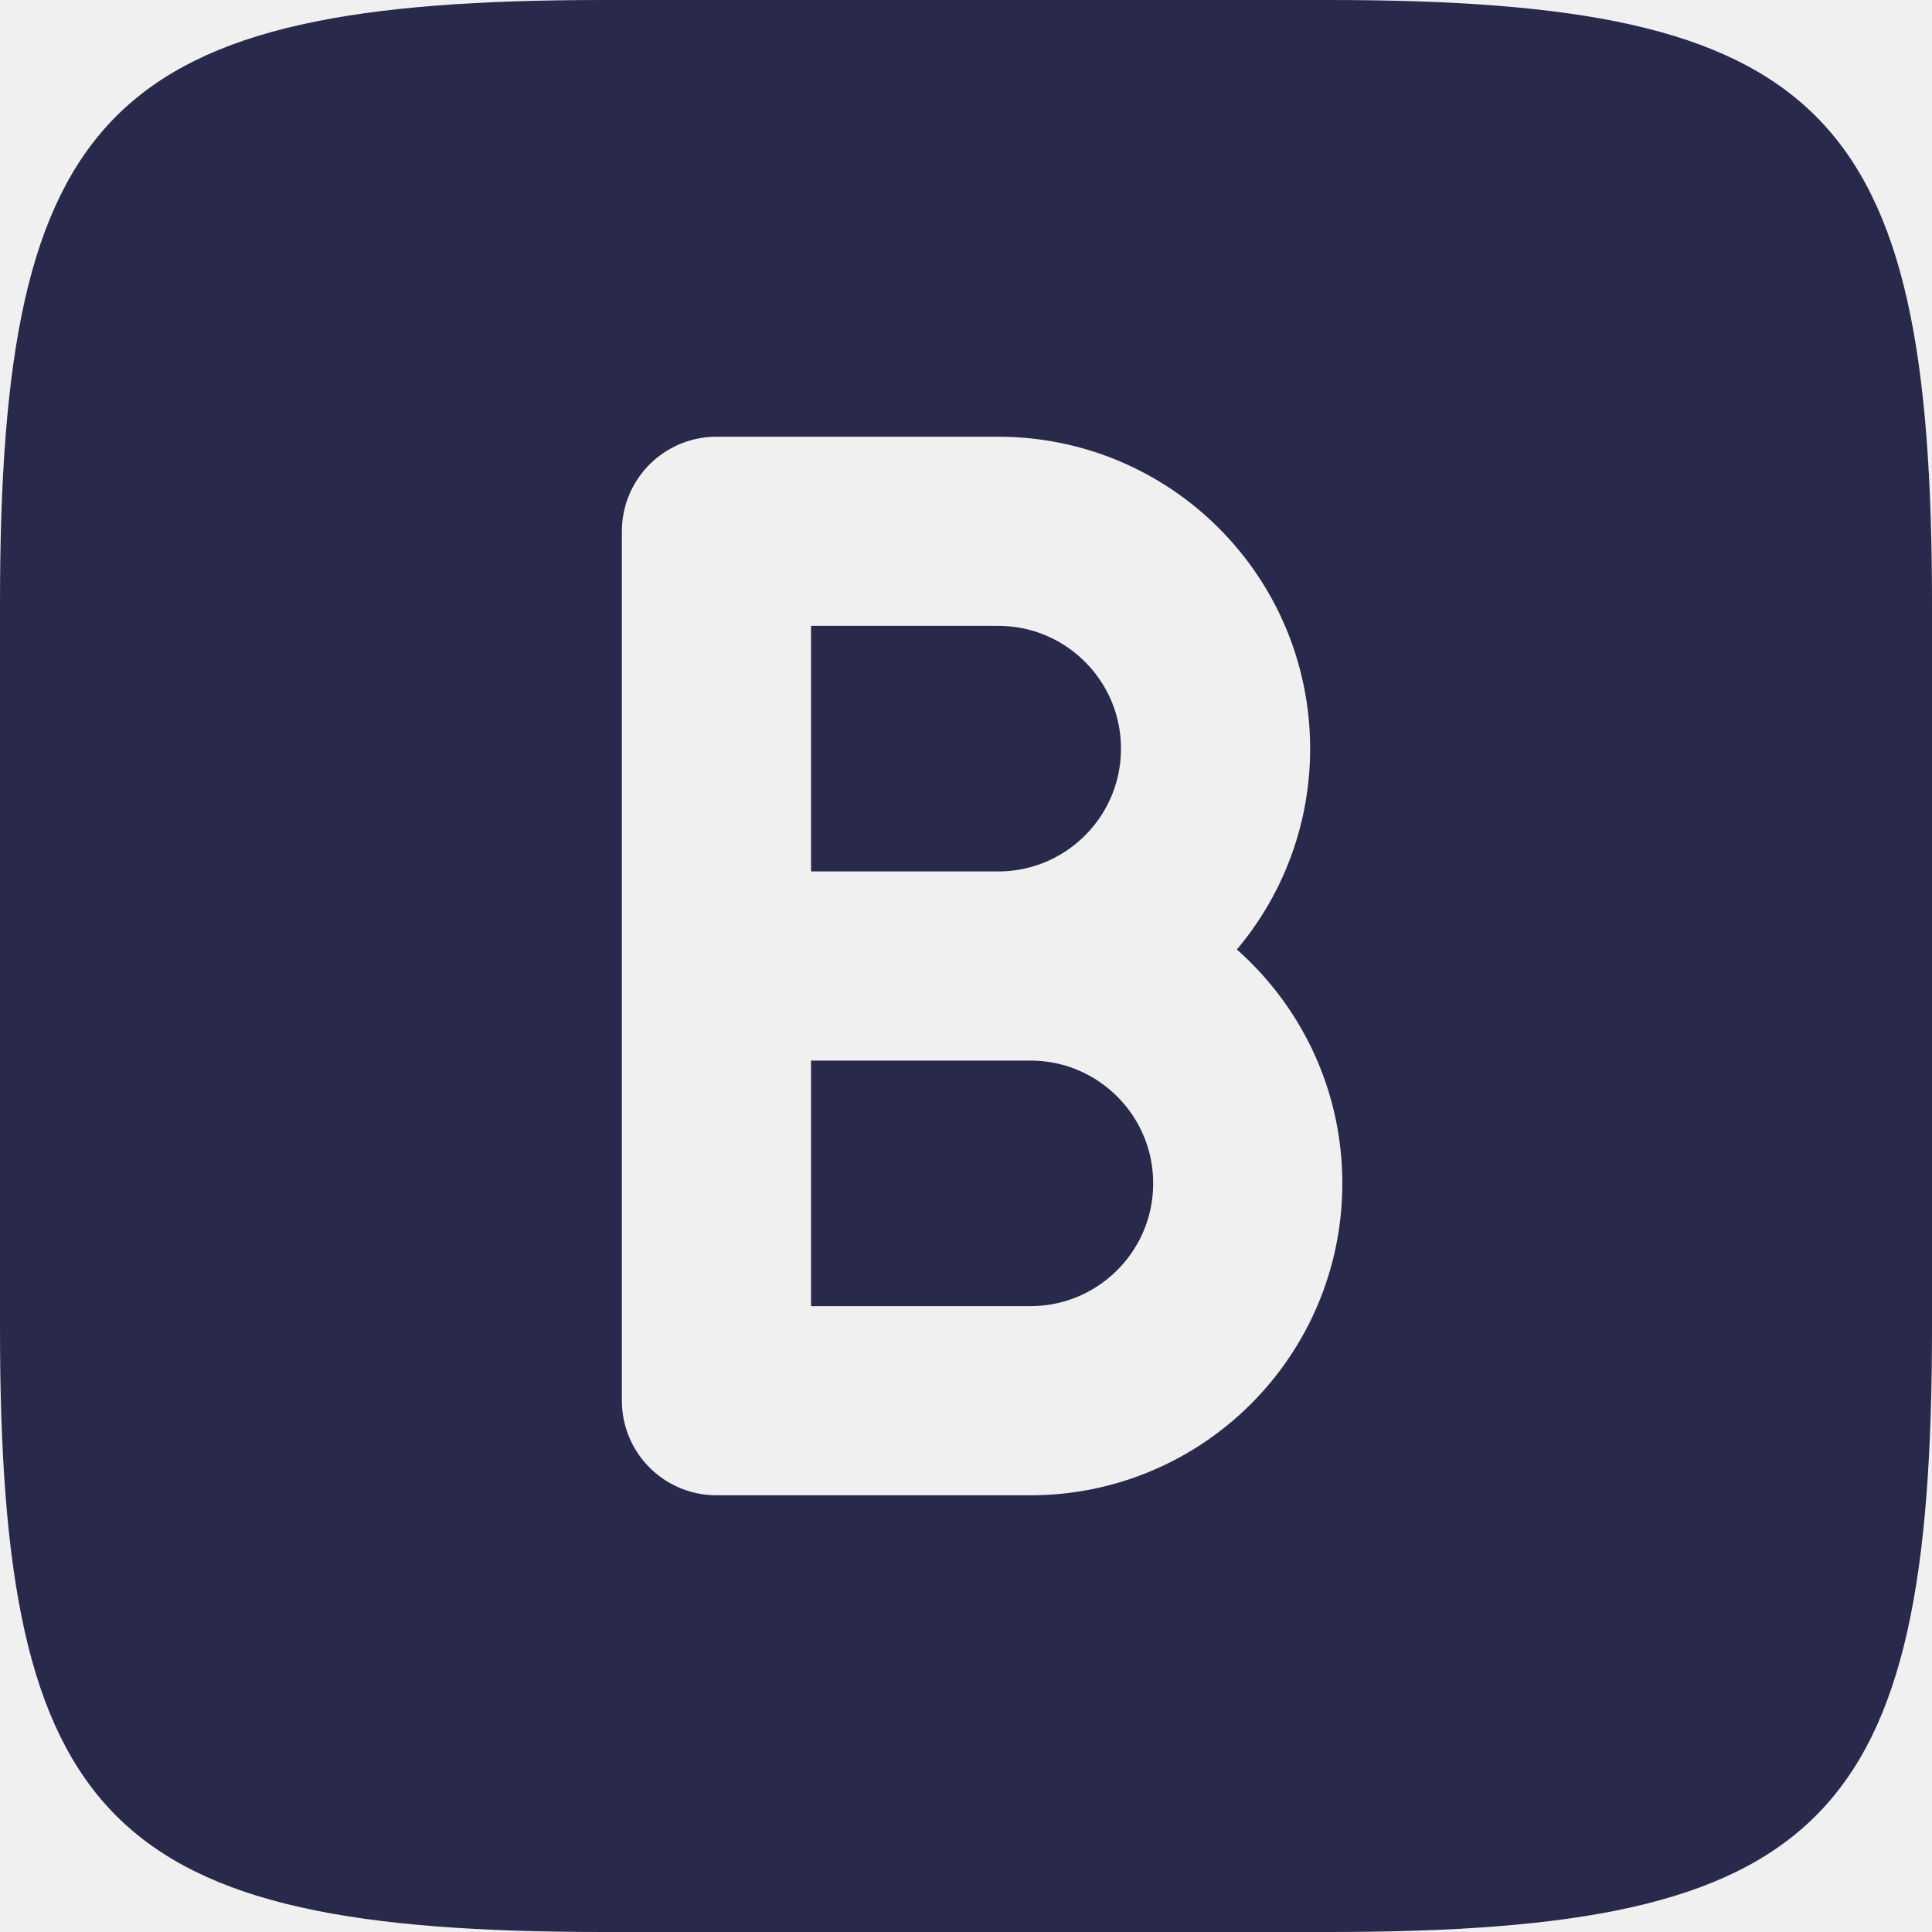
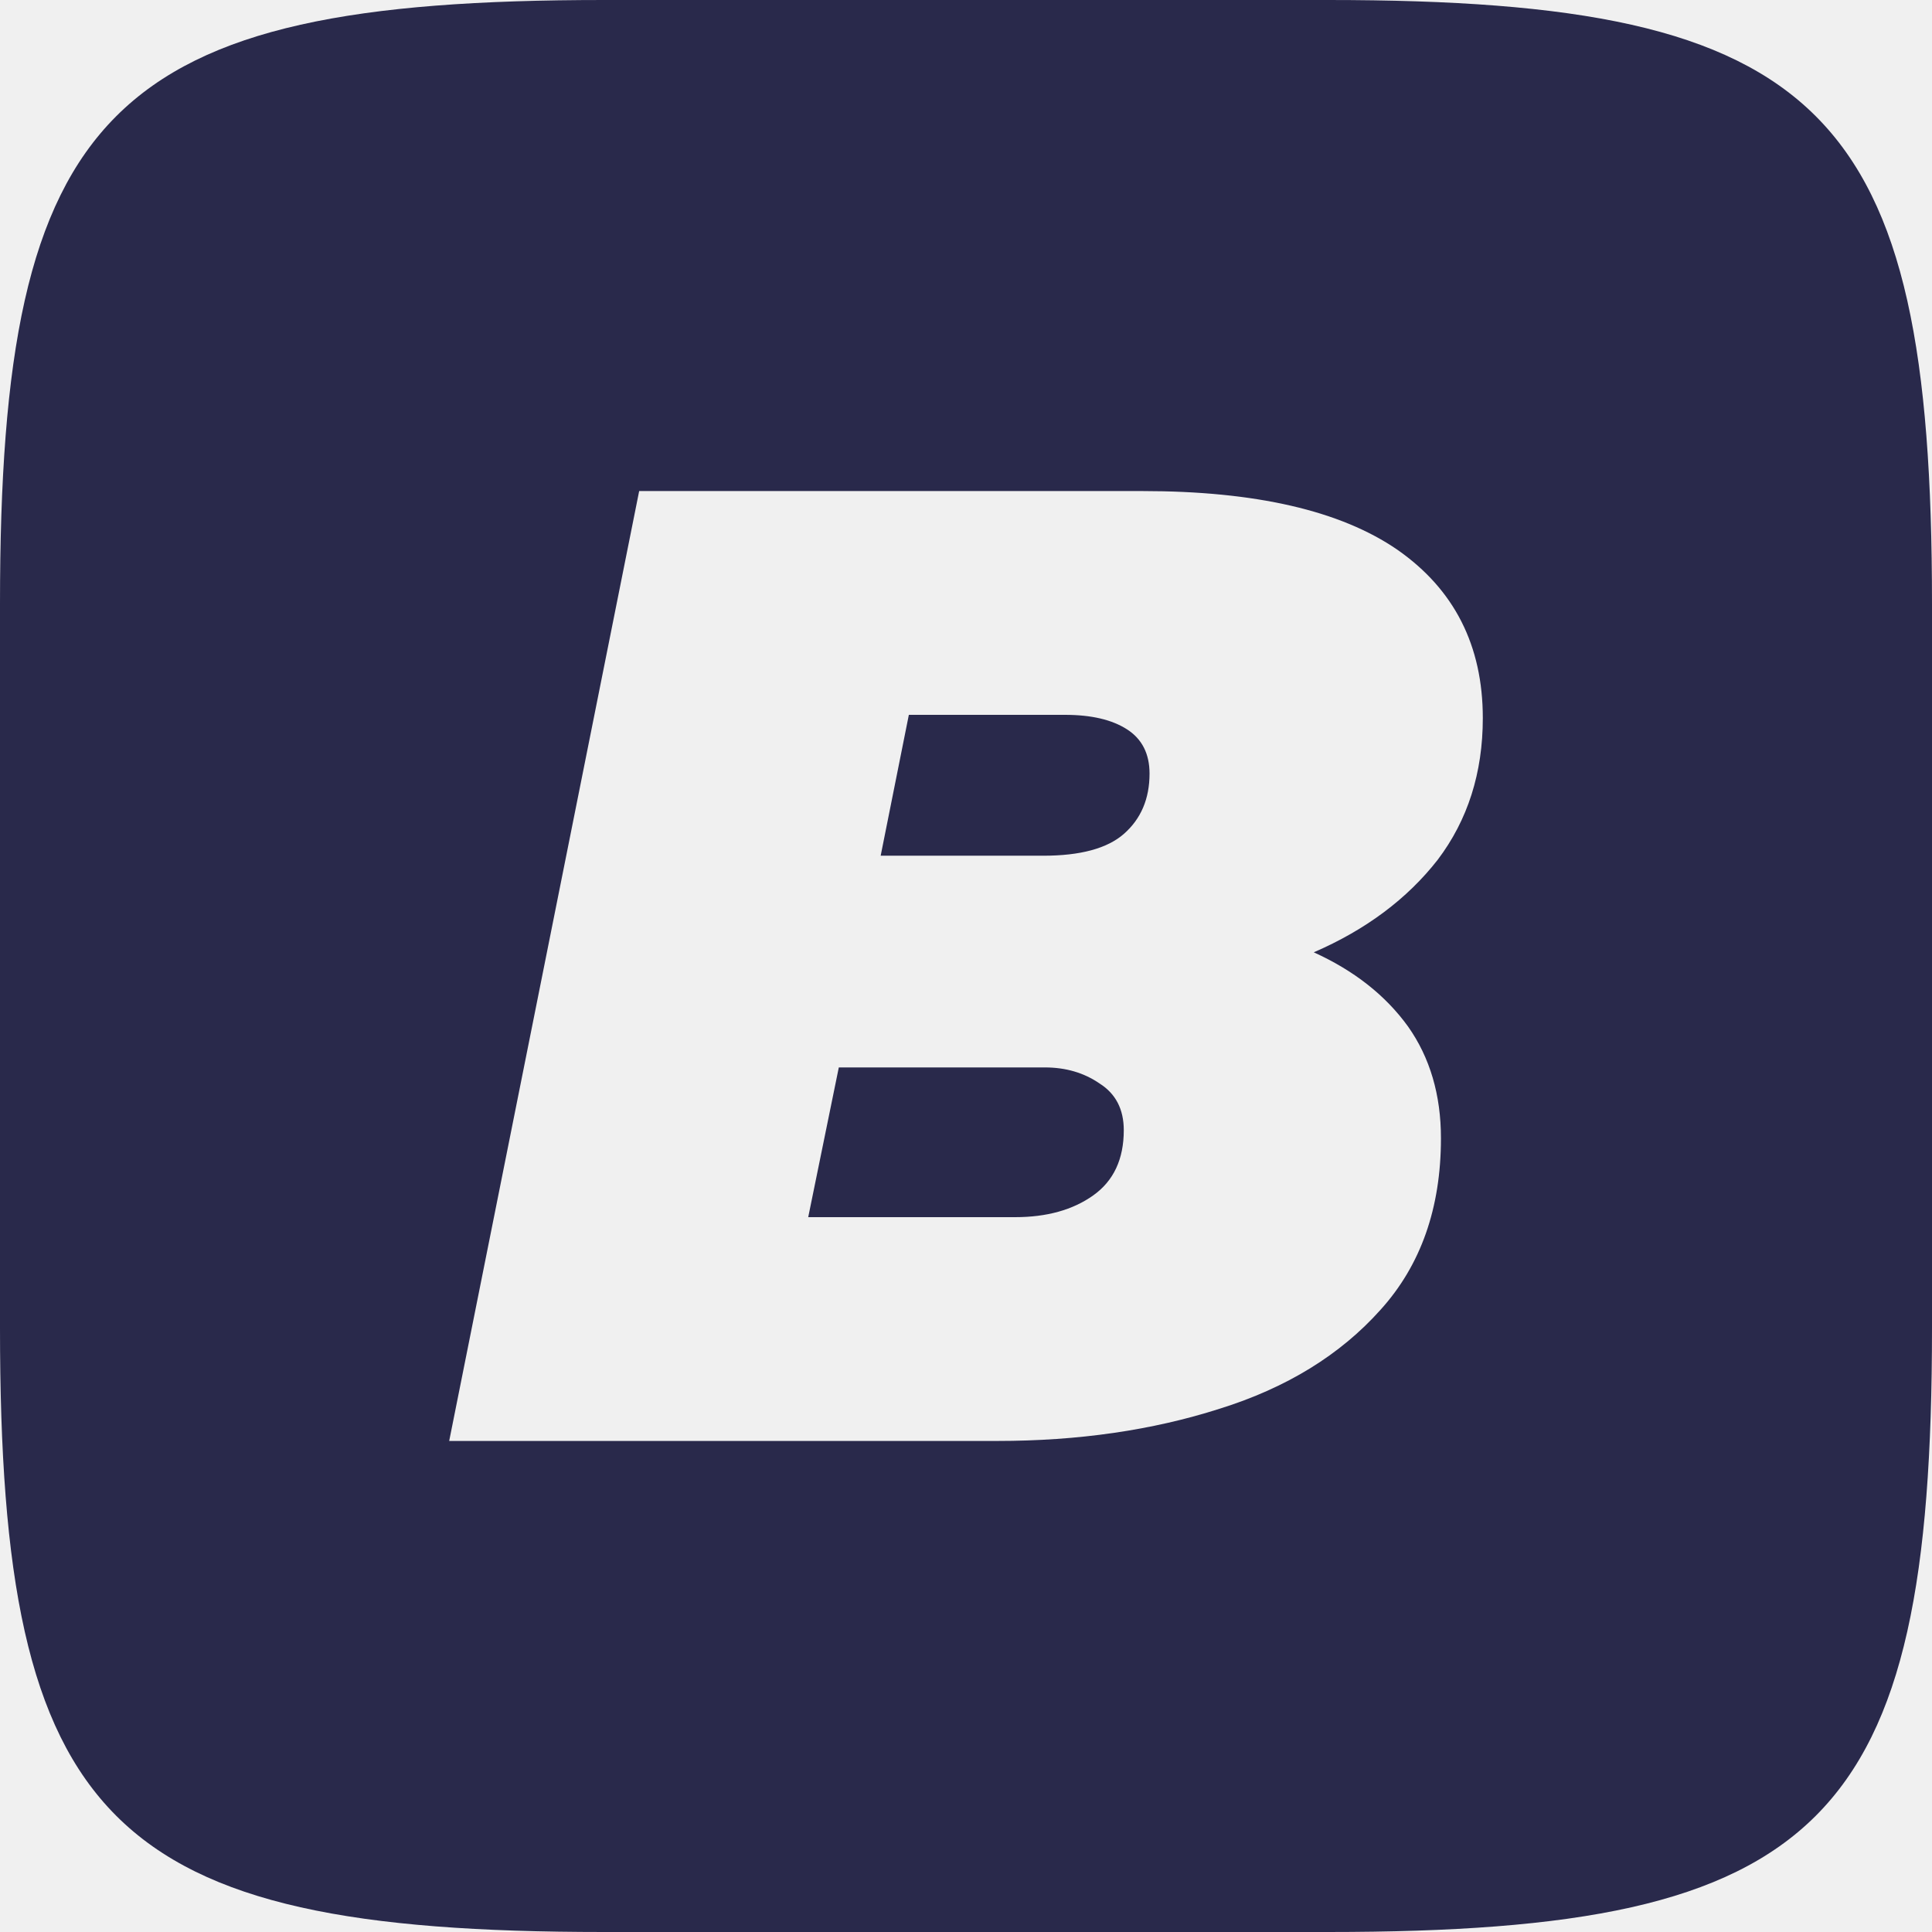
<svg xmlns="http://www.w3.org/2000/svg" width="128" height="128" viewBox="0 0 24 24">
  <style>
    path.sq { fill: #29294B; }
    @media (prefers-color-scheme: dark) { path.sq { fill: #F0F0F5; } }
  </style>
  <mask id="tool-mark-onlinebubblelevel">
    <rect width="24" height="24" fill="#fff" />
-     <path d="M8.9 6.6v10.8M8.9 6.6h3.5a2.7 2.7 0 0 1 0 5.4H8.9M8.9 12h3.9a2.7 2.7 0 0 1 0 5.4H8.9" fill="none" stroke="#000" stroke-width="2.35" stroke-linecap="round" stroke-linejoin="round" />
+     <path d="M5.58 17.9 7.94 6.1H14.19Q16.3 6.1 17.36 6.83Q18.42 7.57 18.42 8.92Q18.42 9.94 17.86 10.68Q17.29 11.41 16.32 11.83Q17.07 12.17 17.49 12.75Q17.9 13.33 17.9 14.14Q17.9 15.44 17.15 16.27Q16.4 17.11 15.15 17.5Q13.9 17.9 12.39 17.9ZM10.04 15.12H12.61Q13.2 15.12 13.58 14.85Q13.96 14.58 13.96 14.04Q13.96 13.65 13.66 13.46Q13.37 13.26 12.98 13.26H10.42ZM10.94 10.63H12.96Q13.65 10.63 13.96 10.36Q14.28 10.08 14.28 9.61Q14.28 9.24 14 9.06Q13.72 8.88 13.23 8.88H11.29Z" fill="#000" />
  </mask>
  <path class="sq" fill-rule="evenodd" mask="url(#tool-mark-onlinebubblelevel)" d="M7.5 0H16.5C22.65 0 24 1.35 24 7.5V16.5C24 22.65 22.65 24 16.5 24H7.5C1.35 24 0 22.65 0 16.5V7.5C0 1.35 1.35 0 7.5 0Z" />
</svg>
